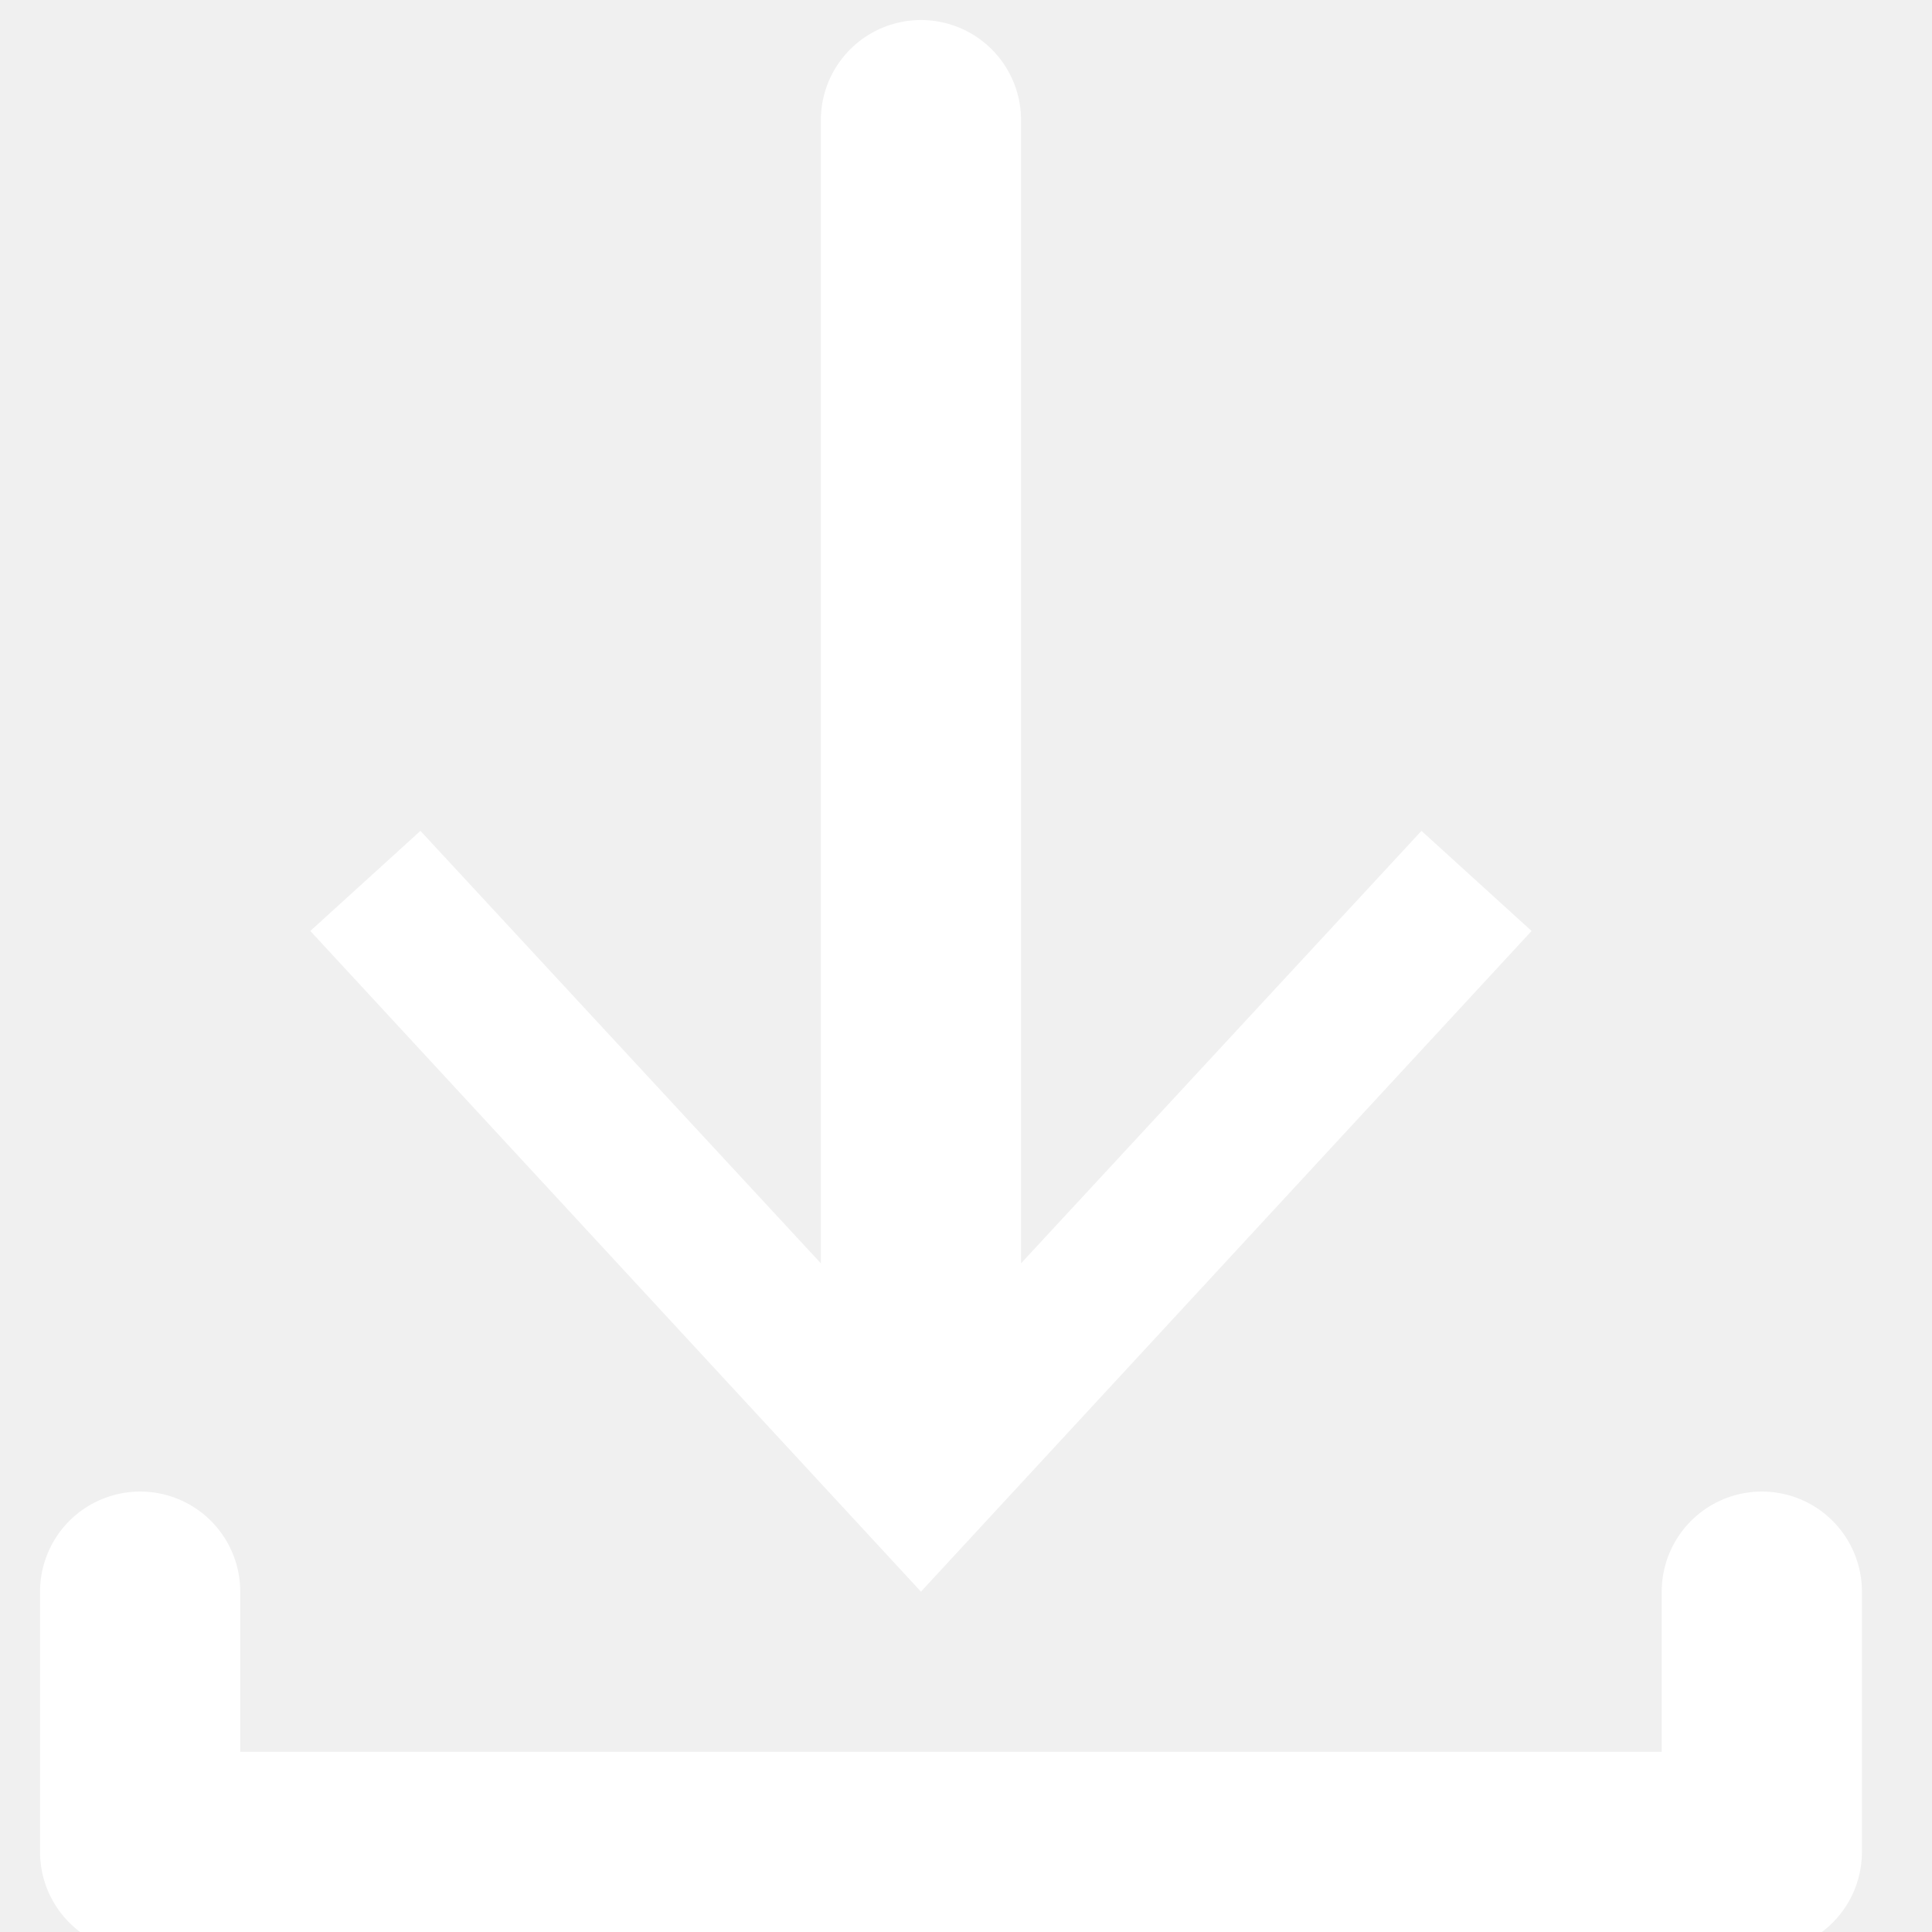
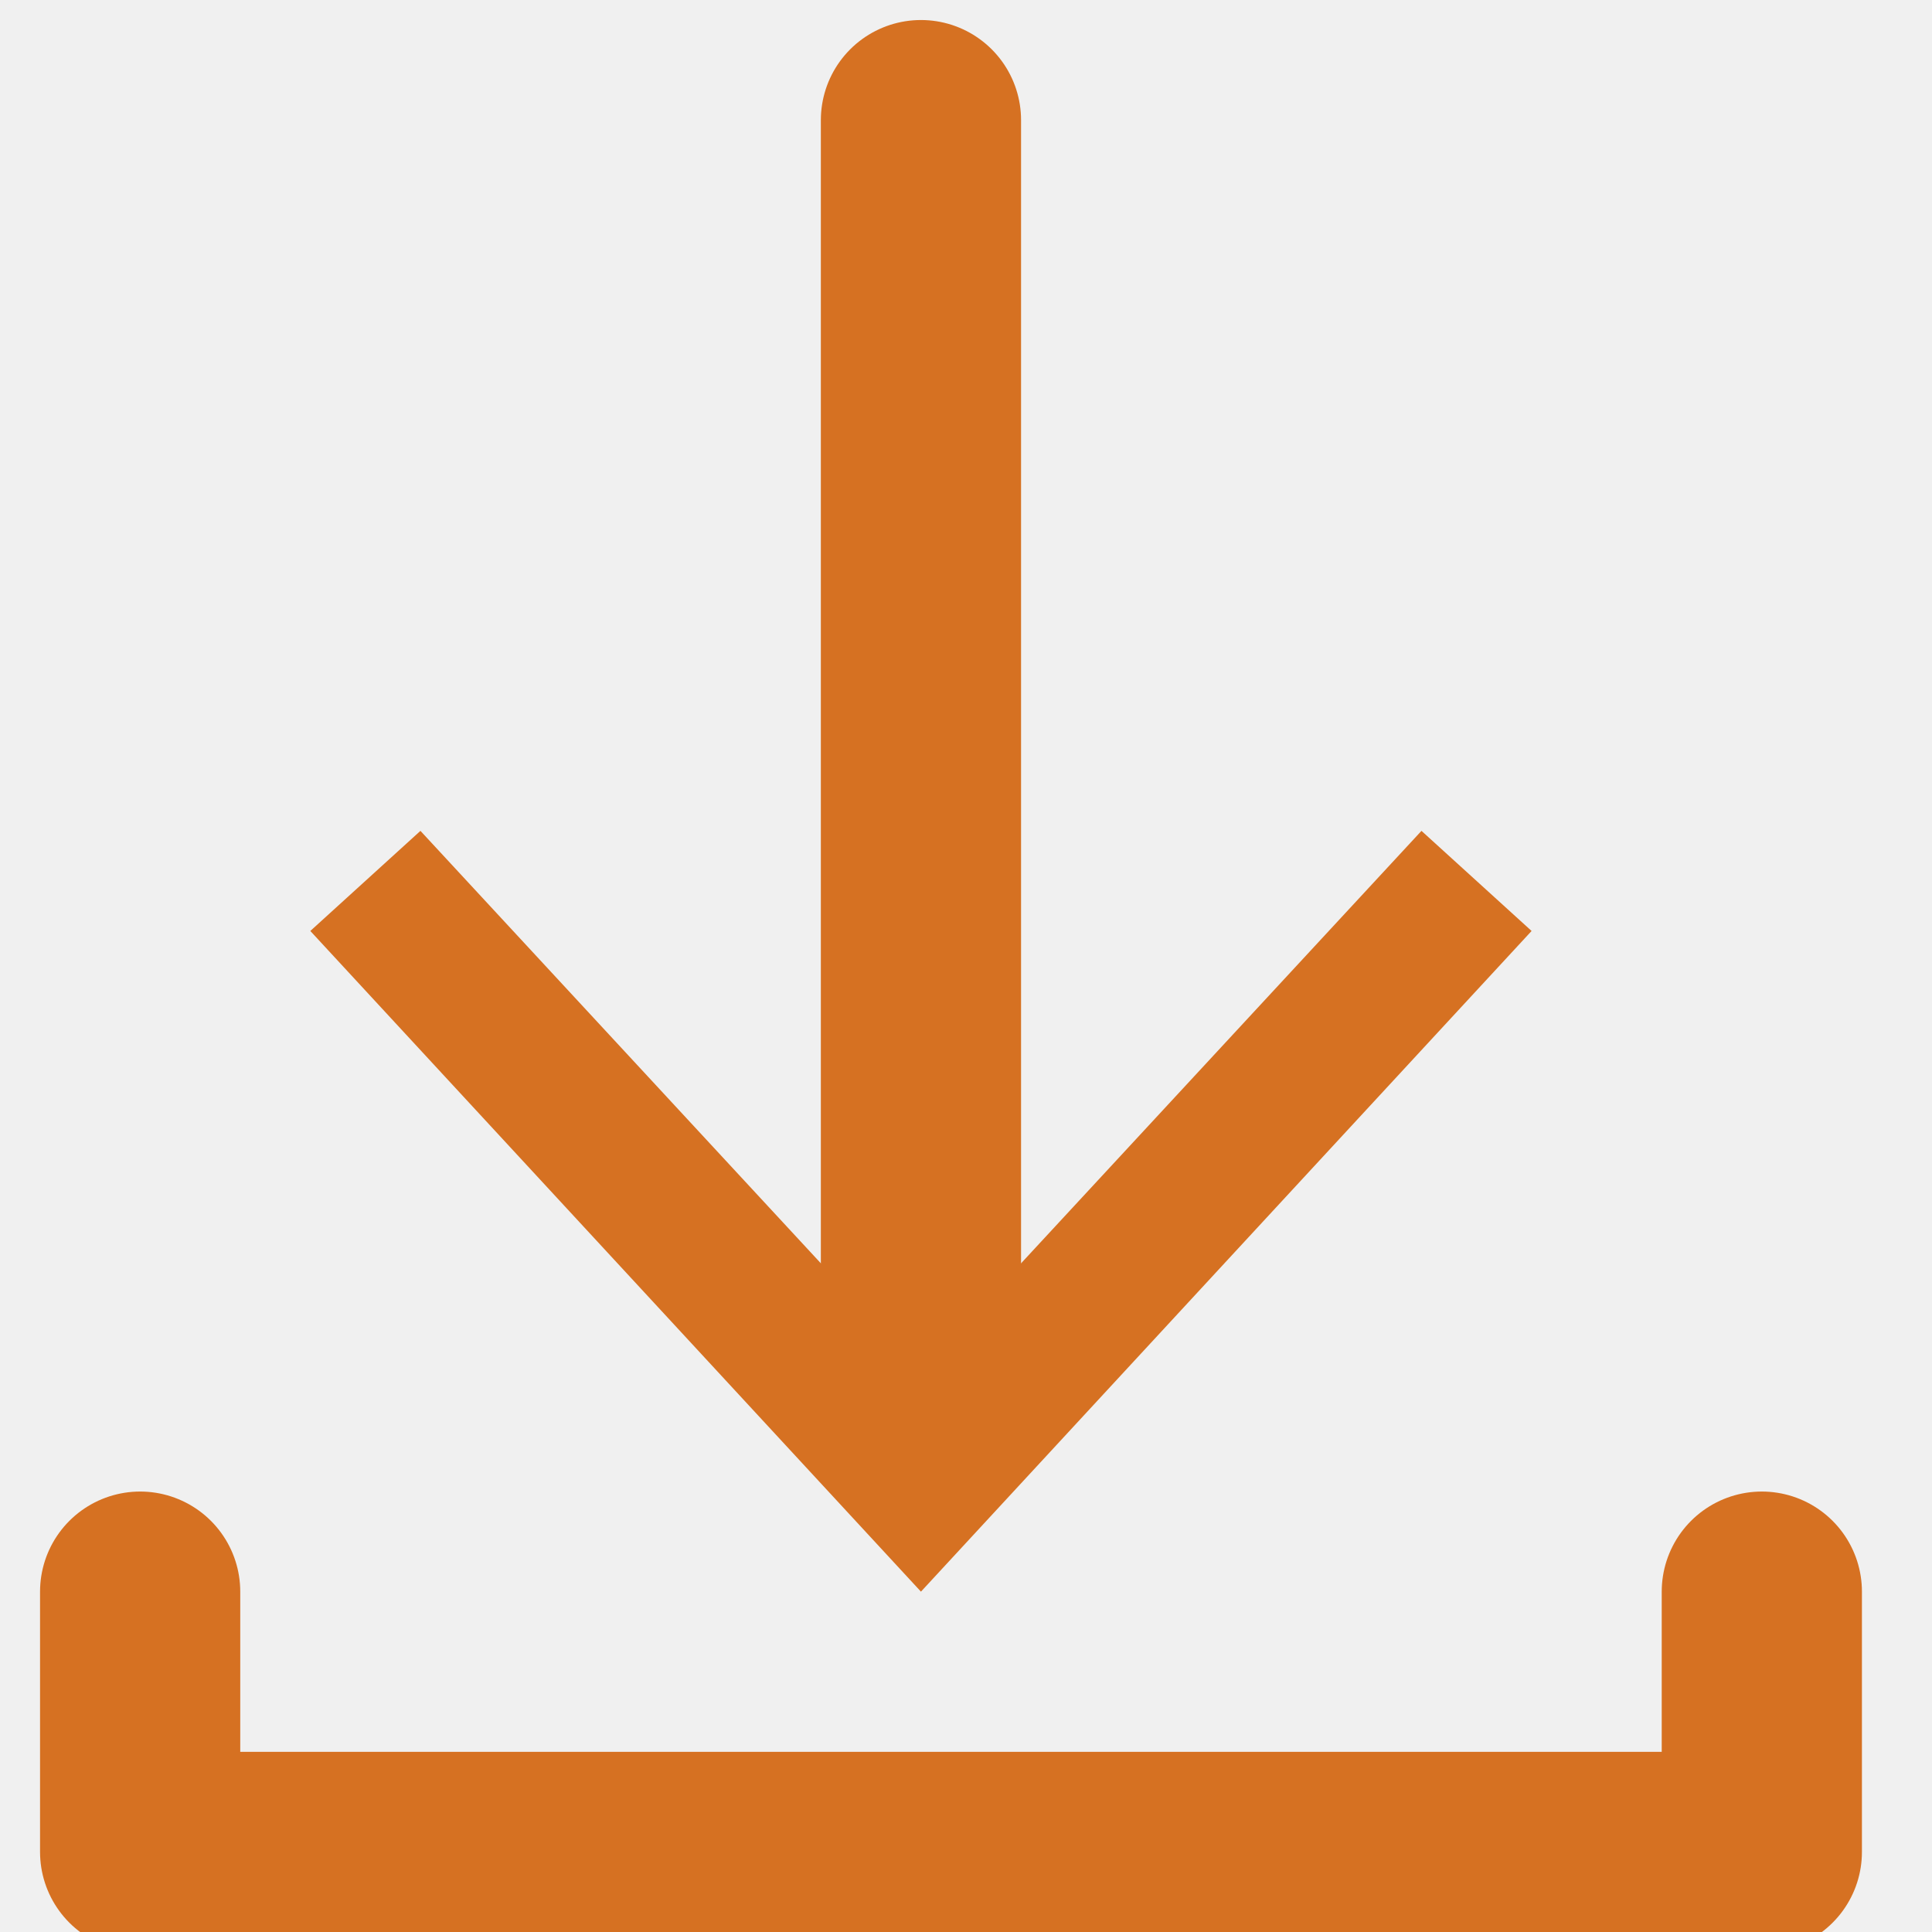
<svg xmlns="http://www.w3.org/2000/svg" version="1.1" id="Calque_1" x="0px" y="0px" viewBox="0 0 19.3 19.3" style="enable-background:new 0 0 19.3 19.3;" xml:space="preserve">
  <style type="text/css">
- 	.st0{fill:none;stroke:#FFFFFF;stroke-width:2;stroke-linecap:round;stroke-linejoin:round;}
- 	.st1{fill:#FFFFFF;}
- 	.st2{fill:none;stroke:#FFFFFF;stroke-width:2;stroke-linecap:round;stroke-linejoin:round;stroke-miterlimit:10;}
+ 	.st0{fill:none;stroke:#D67122;stroke-width:2;stroke-linecap:round;stroke-linejoin:round;}
+ 	.st1{fill:#D67122;}
+ 	.st2{fill:none;stroke:#D67122;stroke-width:2;stroke-linecap:round;stroke-linejoin:round;stroke-miterlimit:10;}
</style>
  <g>
    <g>
      <g>
        <g>
          <g>
            <g>
              <line class="st0" x1="9.2" y1="1.2" x2="9.2" y2="14.3" />
              <g>
                <polygon class="st1" points="3.1,9.3 4.2,8.3 9.2,13.7 14.2,8.3 15.3,9.3 9.2,15.9        " />
              </g>
            </g>
          </g>
        </g>
      </g>
      <polyline class="st2" points="17.6,15.9 17.6,18.5 1.4,18.5 1.4,15.9   " />
    </g>
  </g>
</svg>
